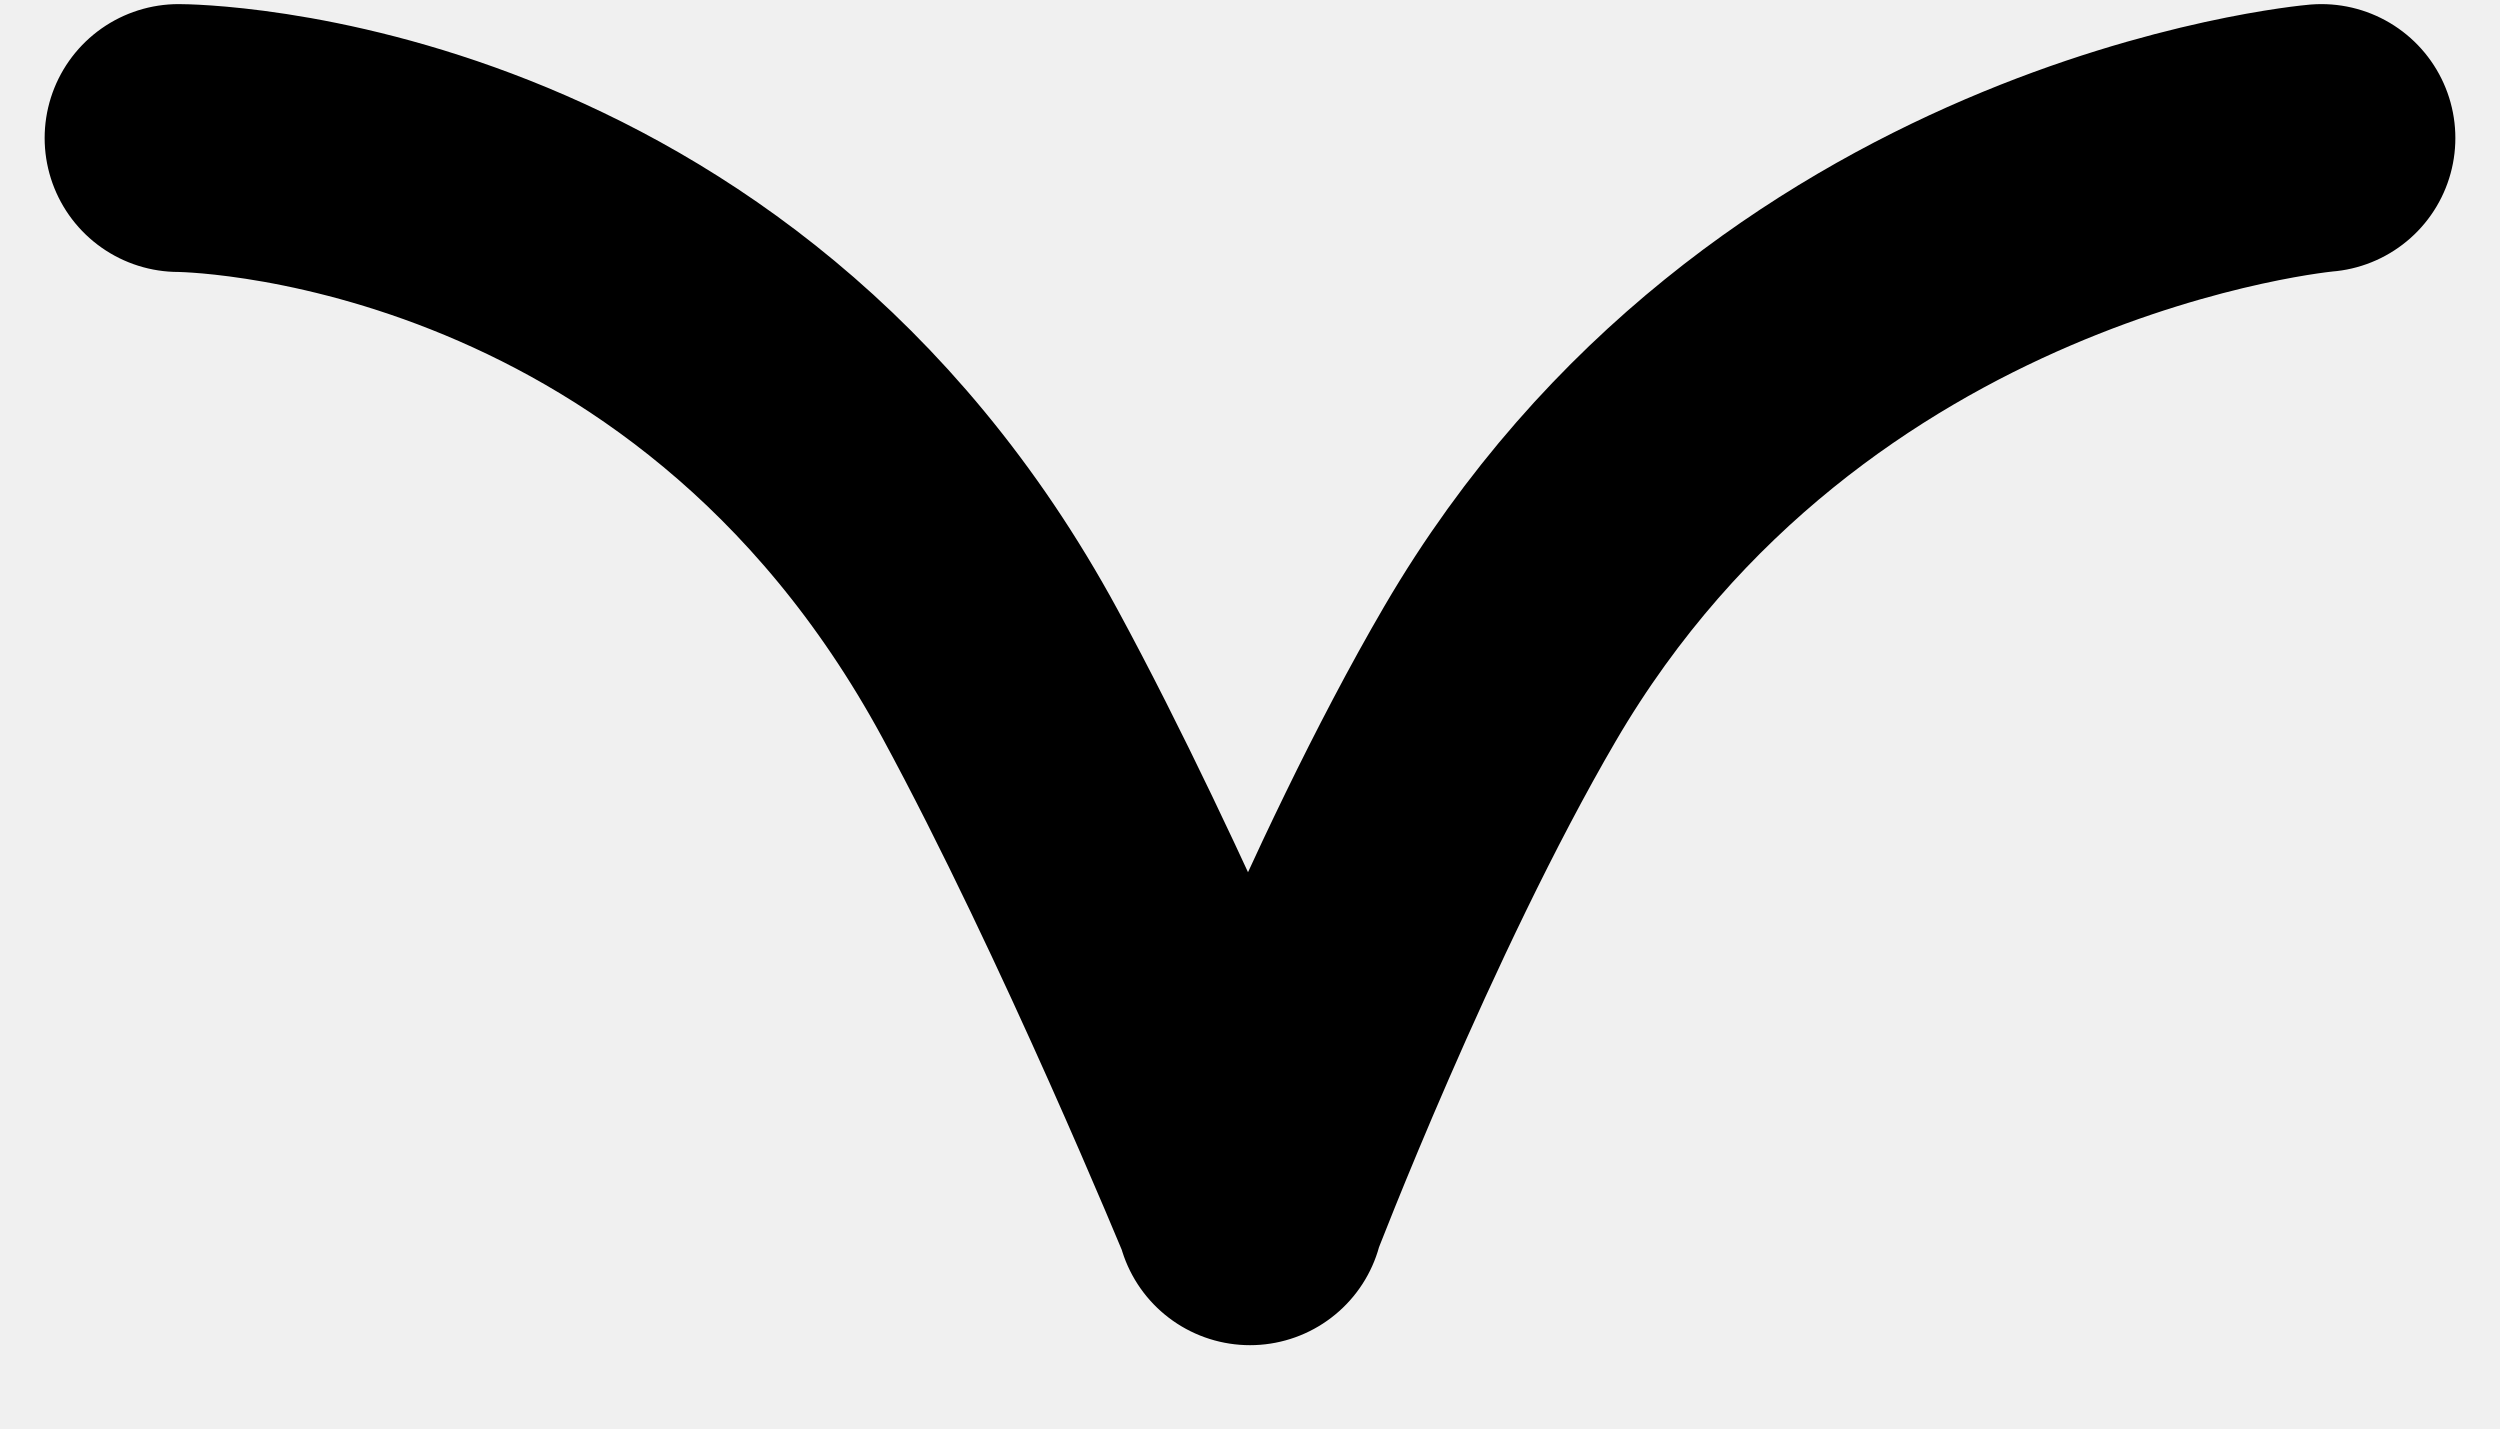
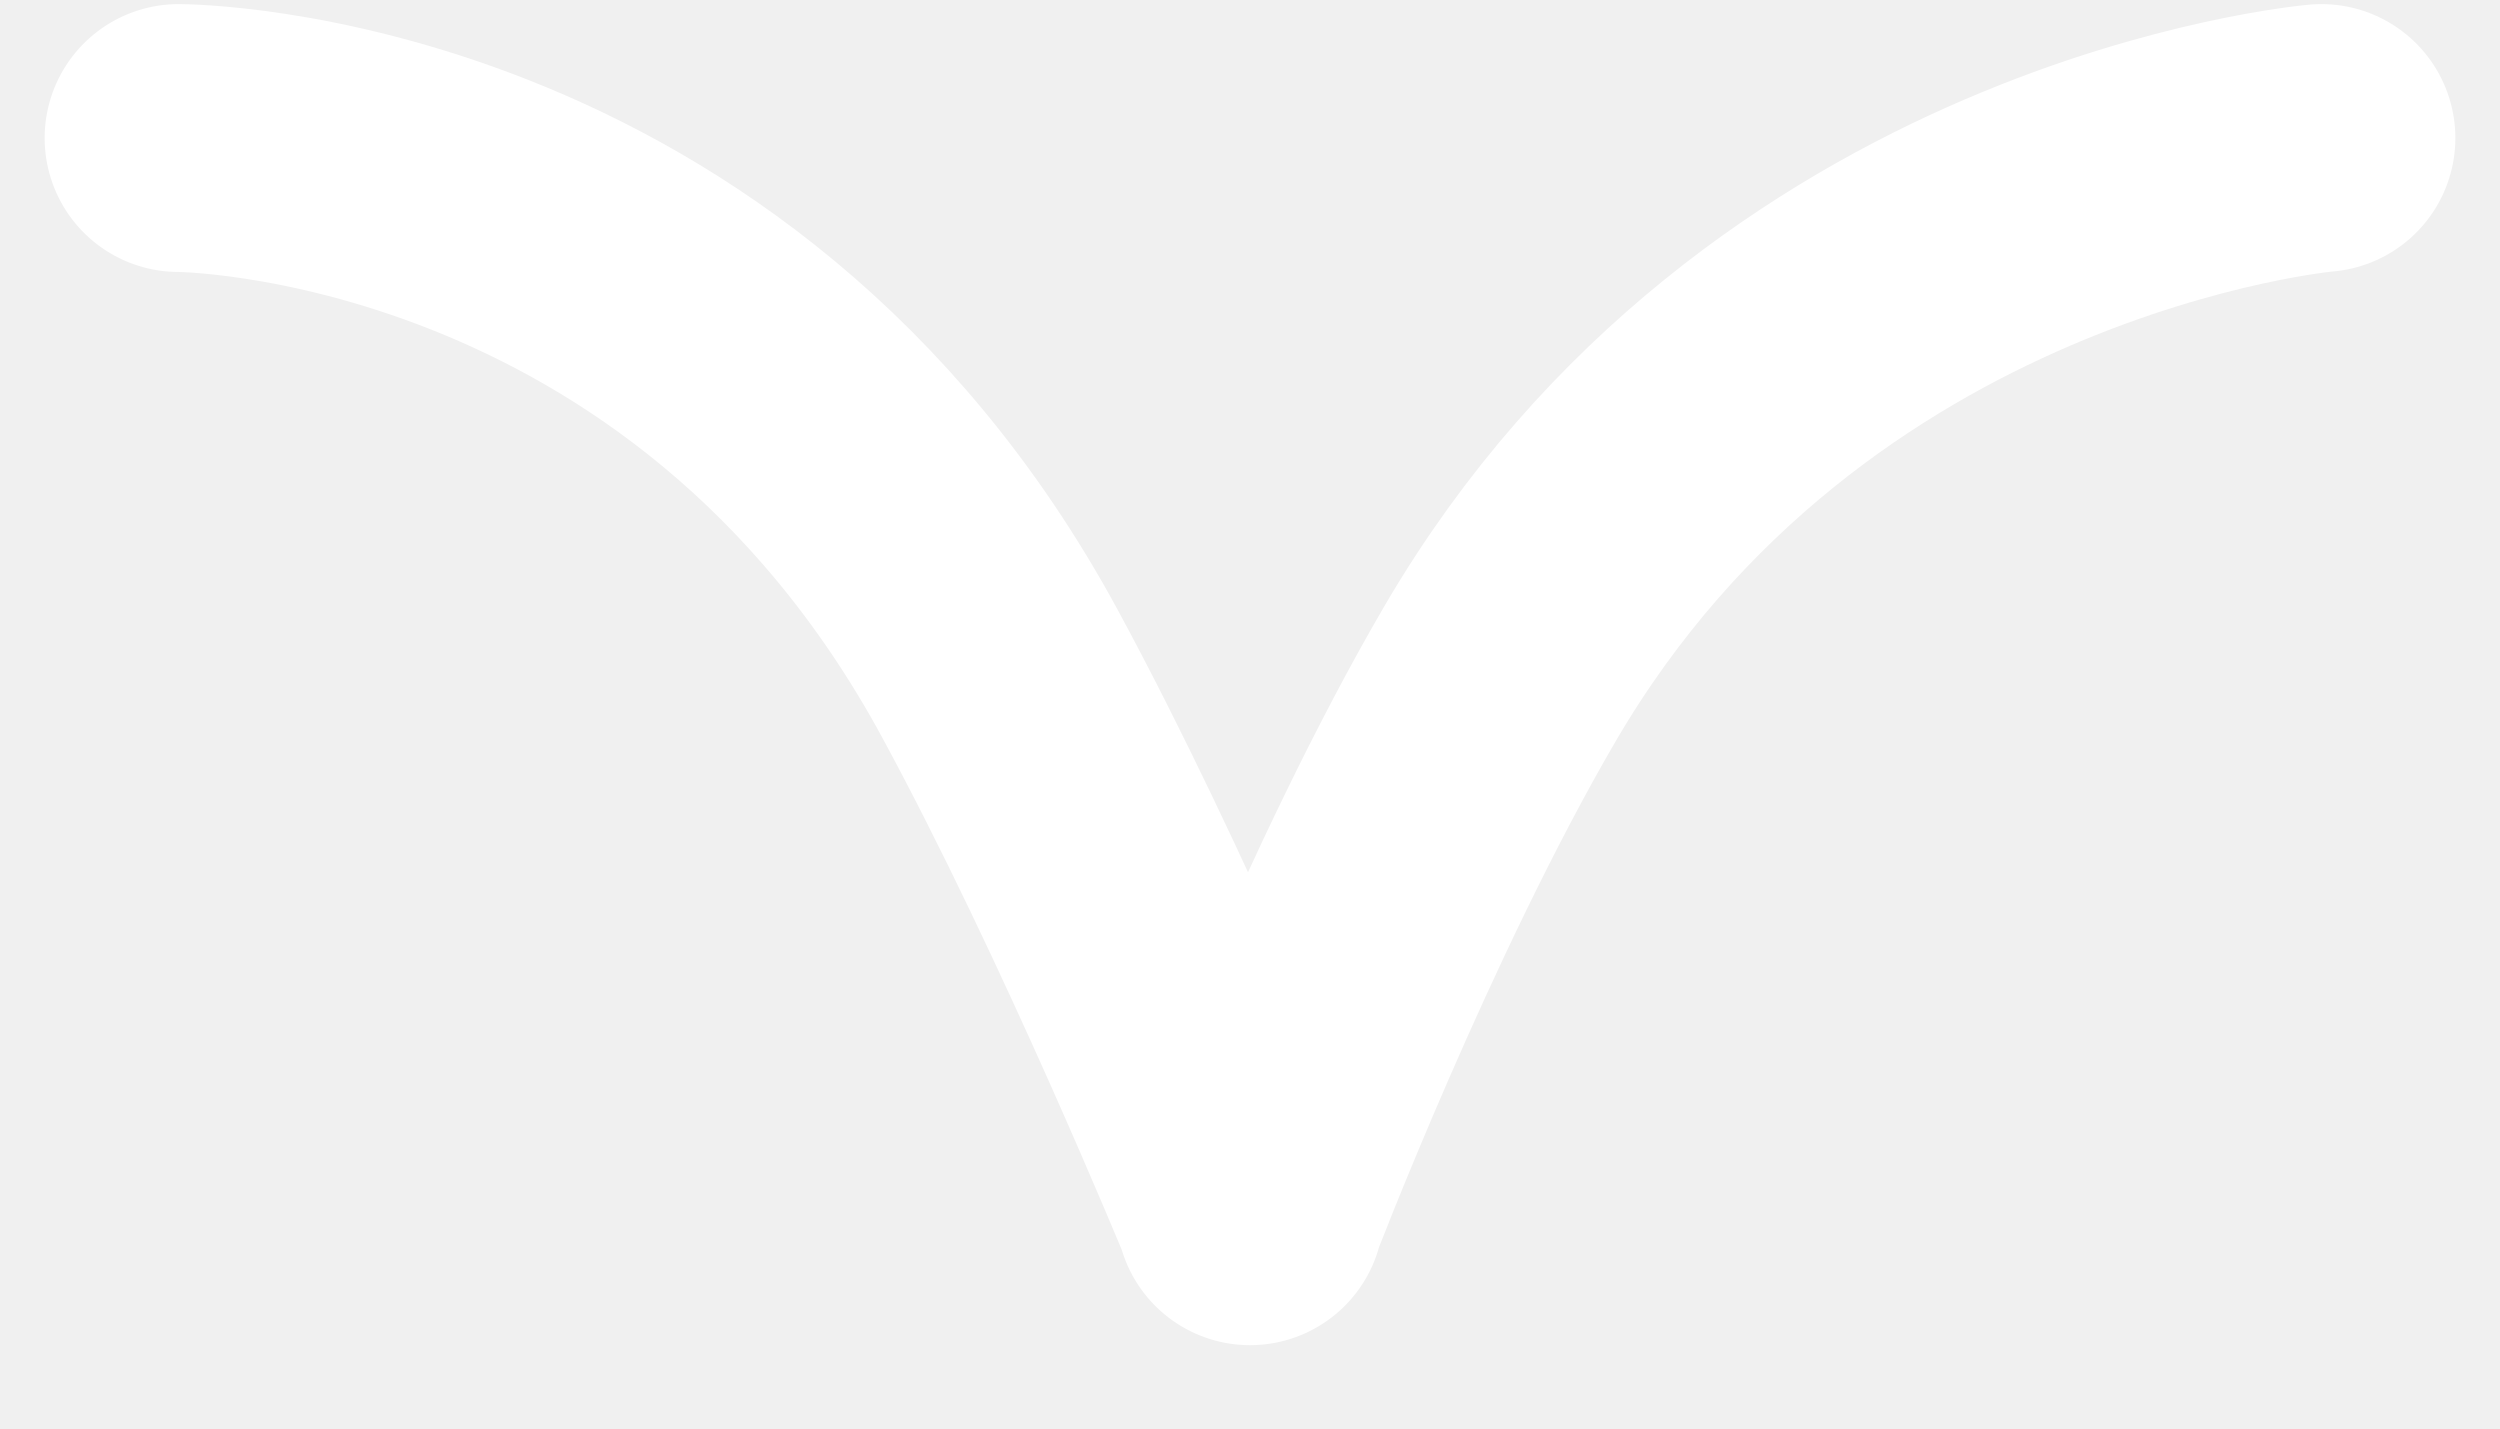
<svg xmlns="http://www.w3.org/2000/svg" width="28" height="16" viewBox="0 0 28 16" fill="none">
-   <path d="M26 1.546C26 1.546 20 2.066 16.8 7.546C15.335 10.055 14 13.546 14 13.546M14 13.546V13.566M14 13.546C14 13.546 12.585 10.1 11.2 7.546C7.947 1.546 2 1.546 2 1.546" stroke="black" stroke-width="3" stroke-linecap="round" stroke-linejoin="round" />
+   <path d="M26 1.546C26 1.546 20 2.066 16.8 7.546C15.335 10.055 14 13.546 14 13.546M14 13.546V13.566M14 13.546C14 13.546 12.585 10.1 11.2 7.546C7.947 1.546 2 1.546 2 1.546" stroke="white" stroke-width="3" stroke-linecap="round" stroke-linejoin="round" />
</svg>
